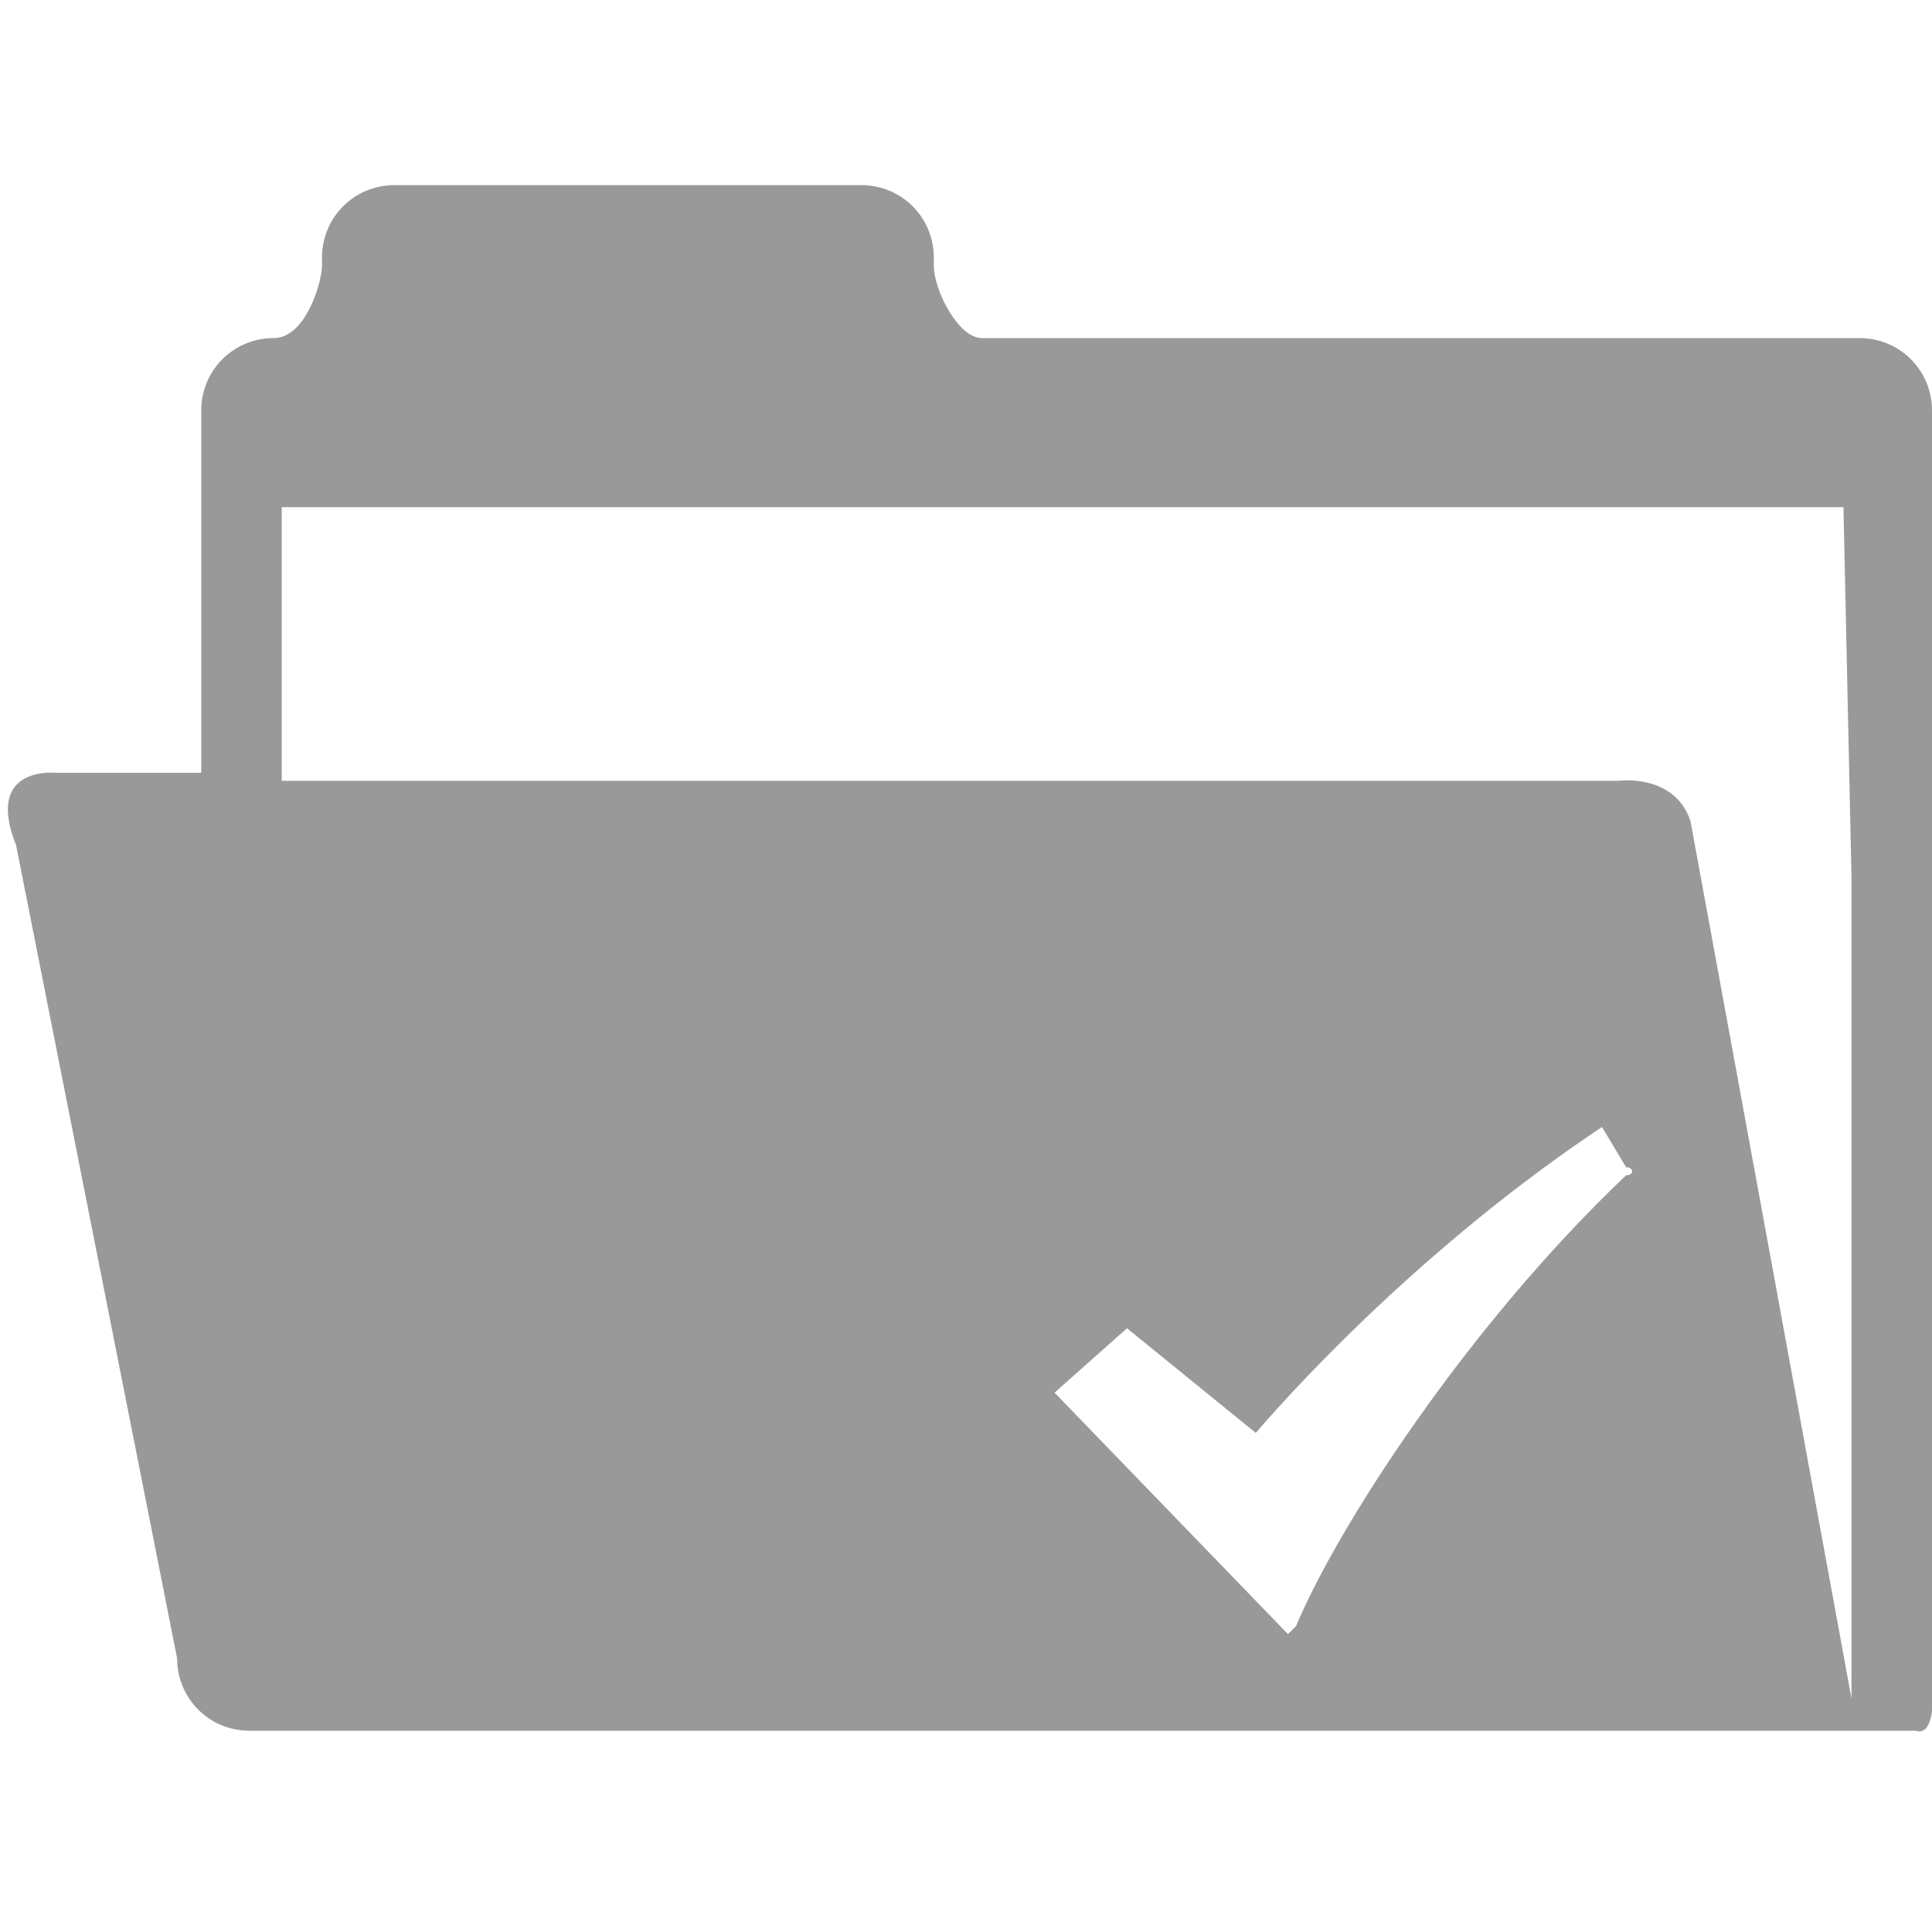
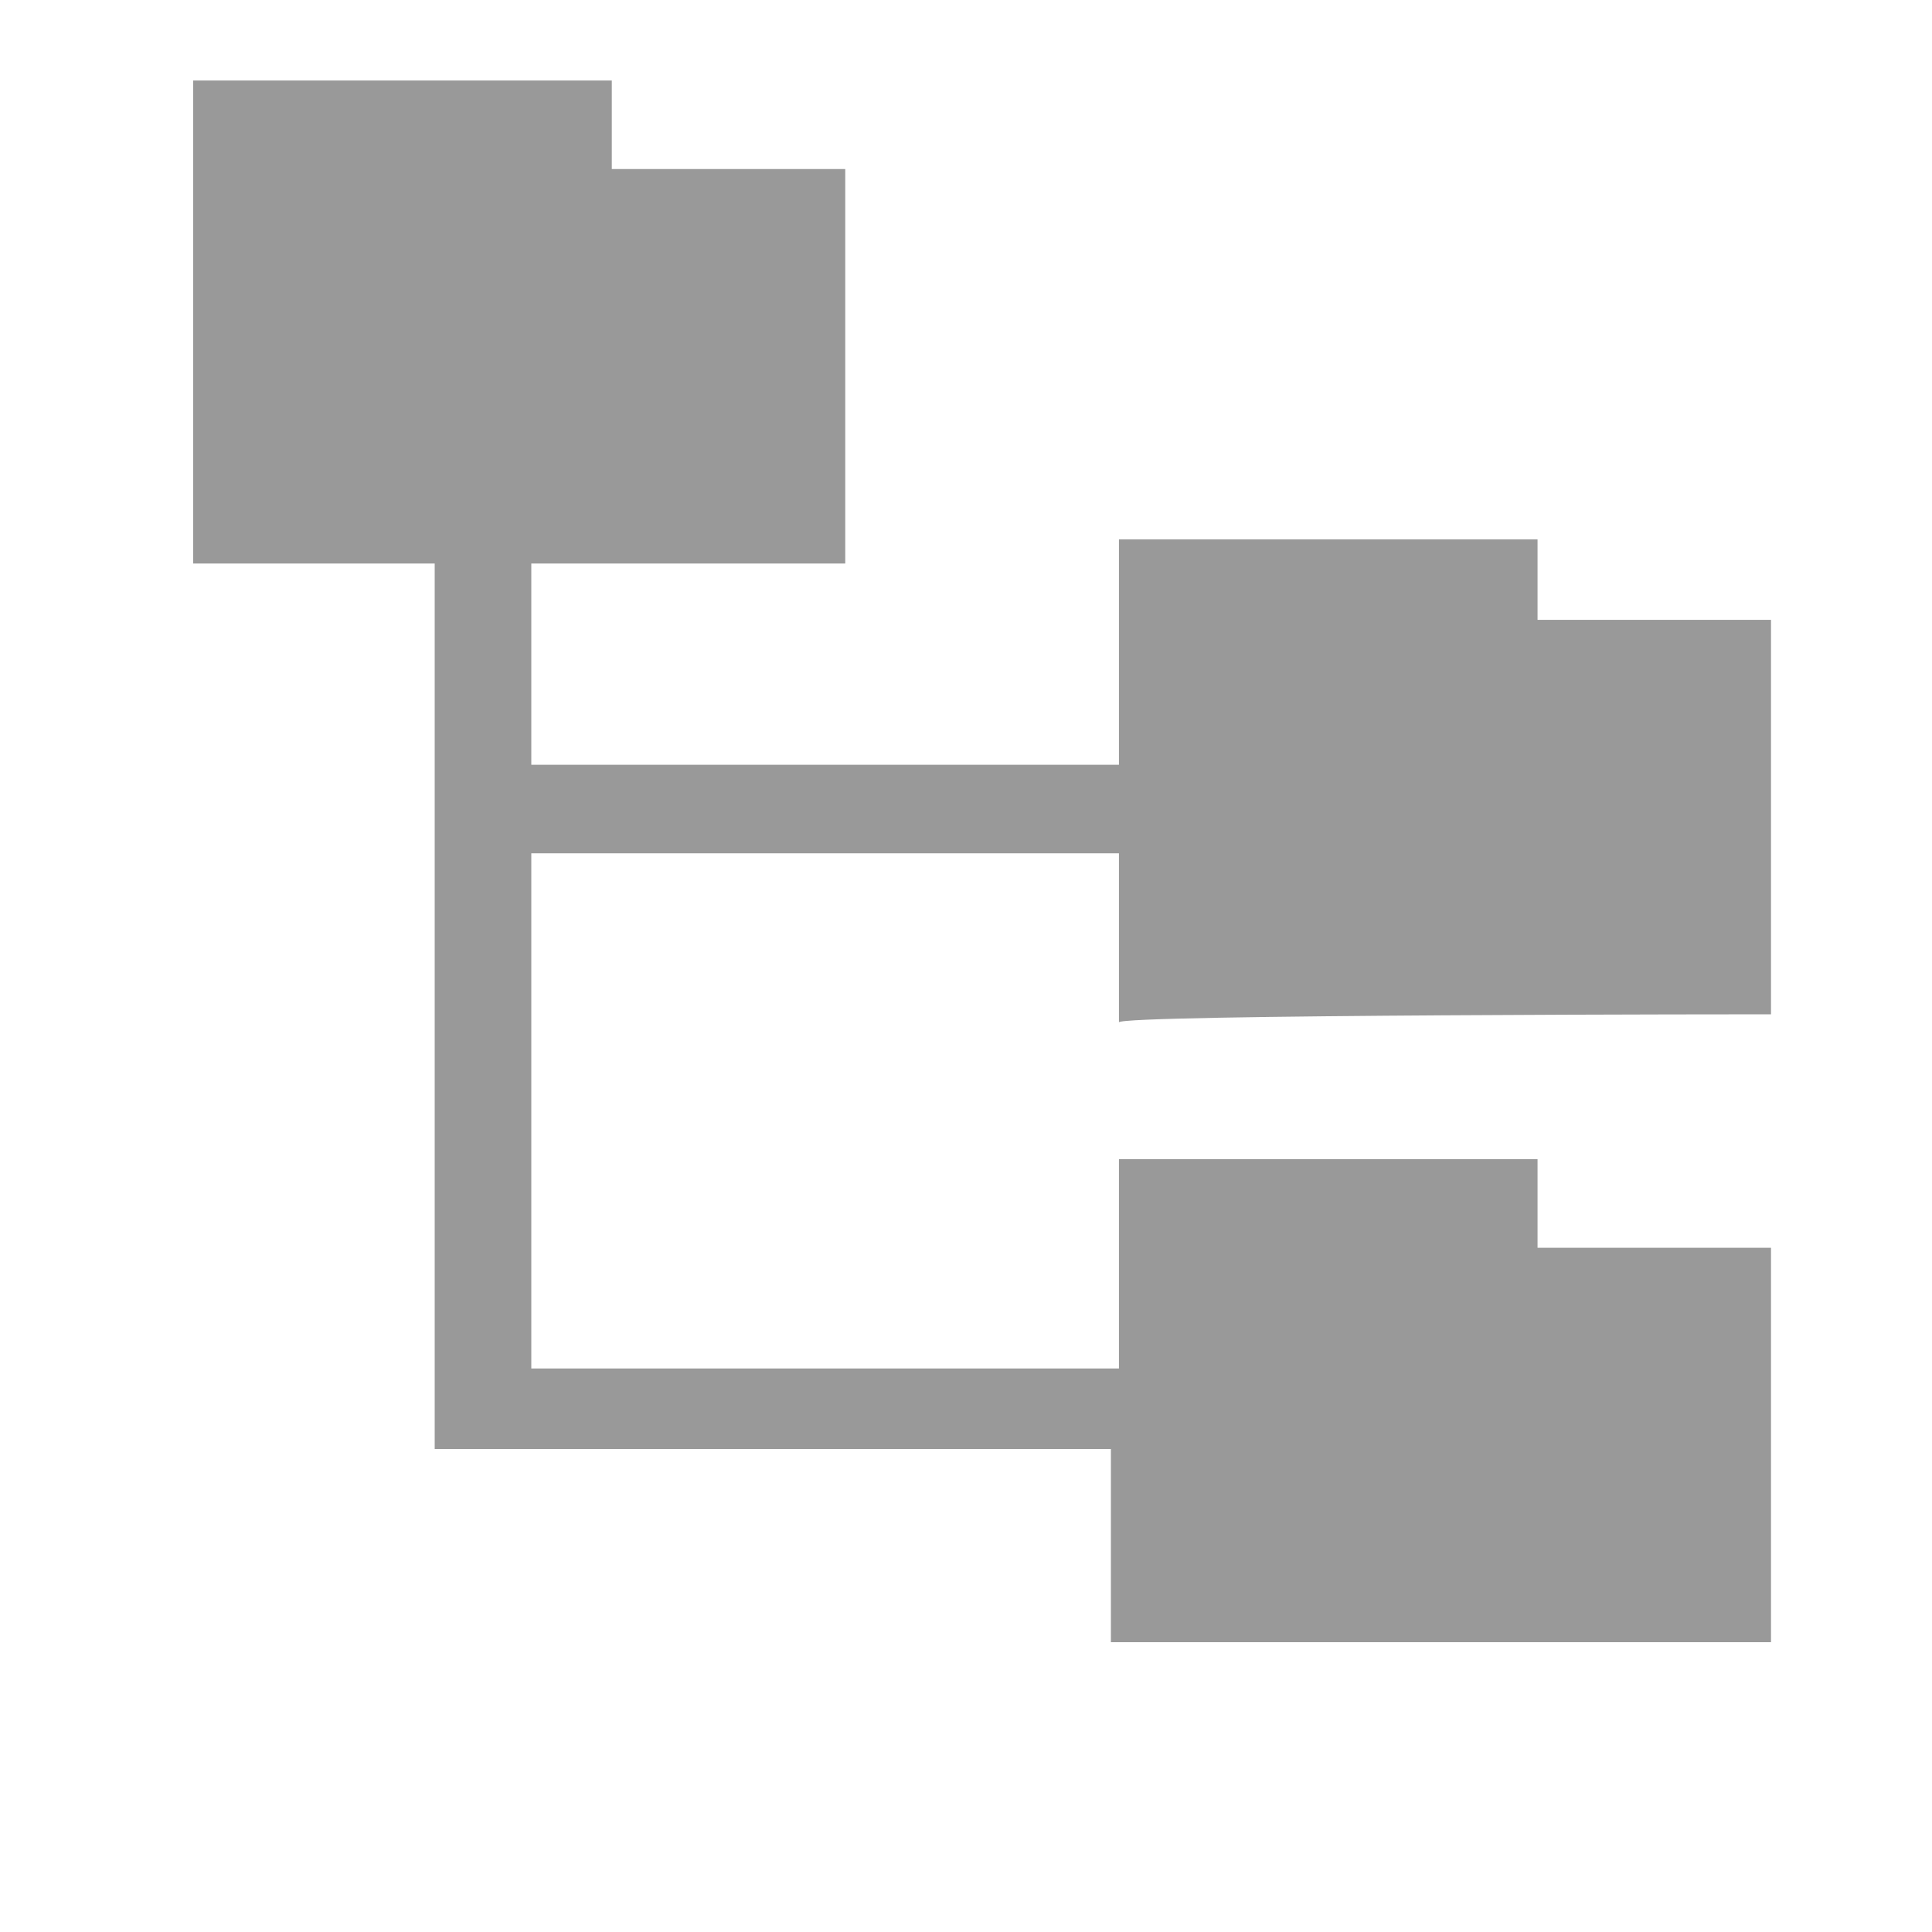
<svg xmlns="http://www.w3.org/2000/svg" version="1.1" id="Capa_1" x="0px" y="0px" viewBox="68 68 24 24" enable-background="new 68 68 24 24" xml:space="preserve">
-   <path fill="#999999" d="M92,88.7V73.1c0-0.5-0.4-0.9-0.9-0.9H80.2c-0.3,0-0.6-0.6-0.6-0.9v-0.1c0-0.5-0.4-0.9-0.9-0.9h-5.8  c-0.5,0-0.9,0.4-0.9,0.9v0.1c0,0.2-0.2,0.9-0.6,0.9l0,0c-0.5,0-0.9,0.4-0.9,0.9v4.5h-1.8c0,0-0.9-0.1-0.5,0.9l2,10.1  c0,0.5,0.4,0.9,0.9,0.9h20.7C92.1,89.6,92,88.7,92,88.7z M88.2,82.6c-2,1.9-3.6,4.4-4.1,5.6l-0.1,0.1l0,0H84l-2.9-3  c0,0,0.9-0.8,0.9-0.8l1.6,1.3c0.6-0.7,2.2-2.4,4.3-3.8l0.3,0.5C88.3,82.5,88.3,82.6,88.2,82.6z M91,78.9v10.2l-2-10.9  c-0.2-0.6-0.9-0.5-0.9-0.5H71.5v-3.4h19.4L91,78.9L91,78.9z" />
+   <path fill="#999999" d="M90,80.6v-4.9h-2.9v-1h-5.2v2.8h-7.3c0-1,0-1.8,0-2.5h3.9v-4.9h-2.9V69h-5.2v6h3v11h8.4v2.4H90v-4.9h-2.9  v-1.1h-5.2V85c-1.9,0-6.5,0-7.3,0c0-0.5,0-3.6,0-6.4h7.3v2.1C81.9,80.6,90,80.6,90,80.6z" />
</svg>
